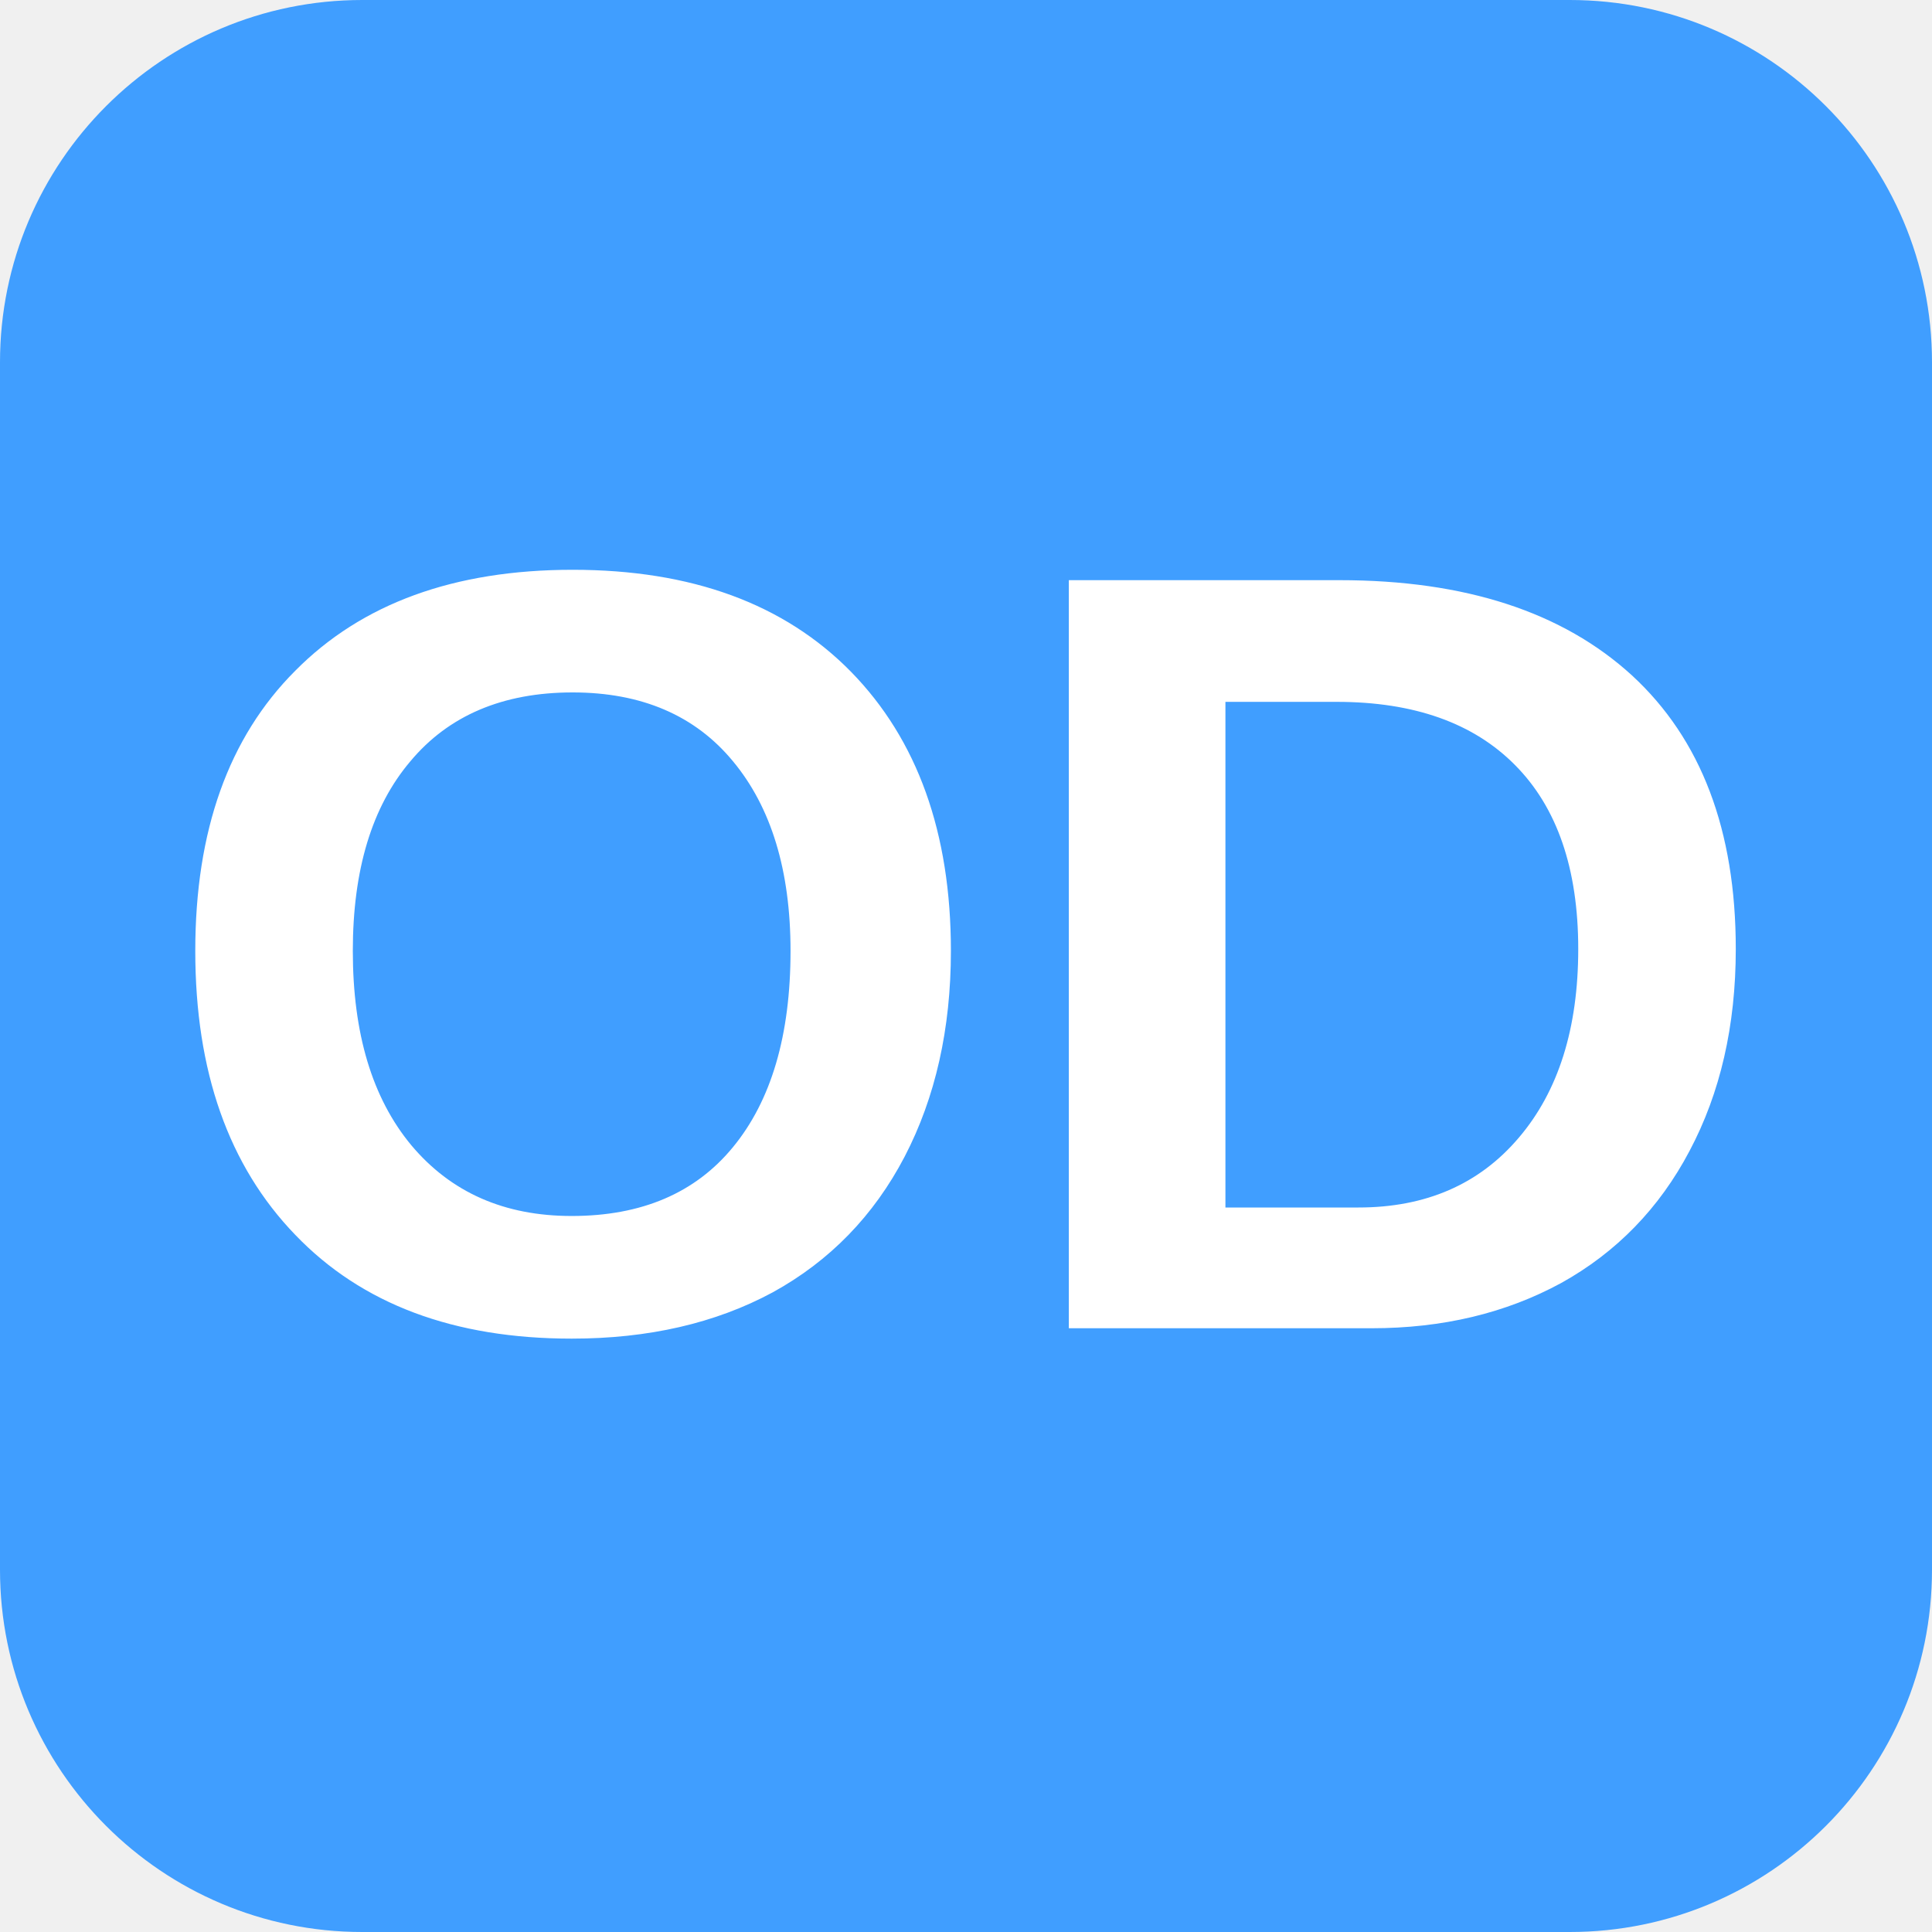
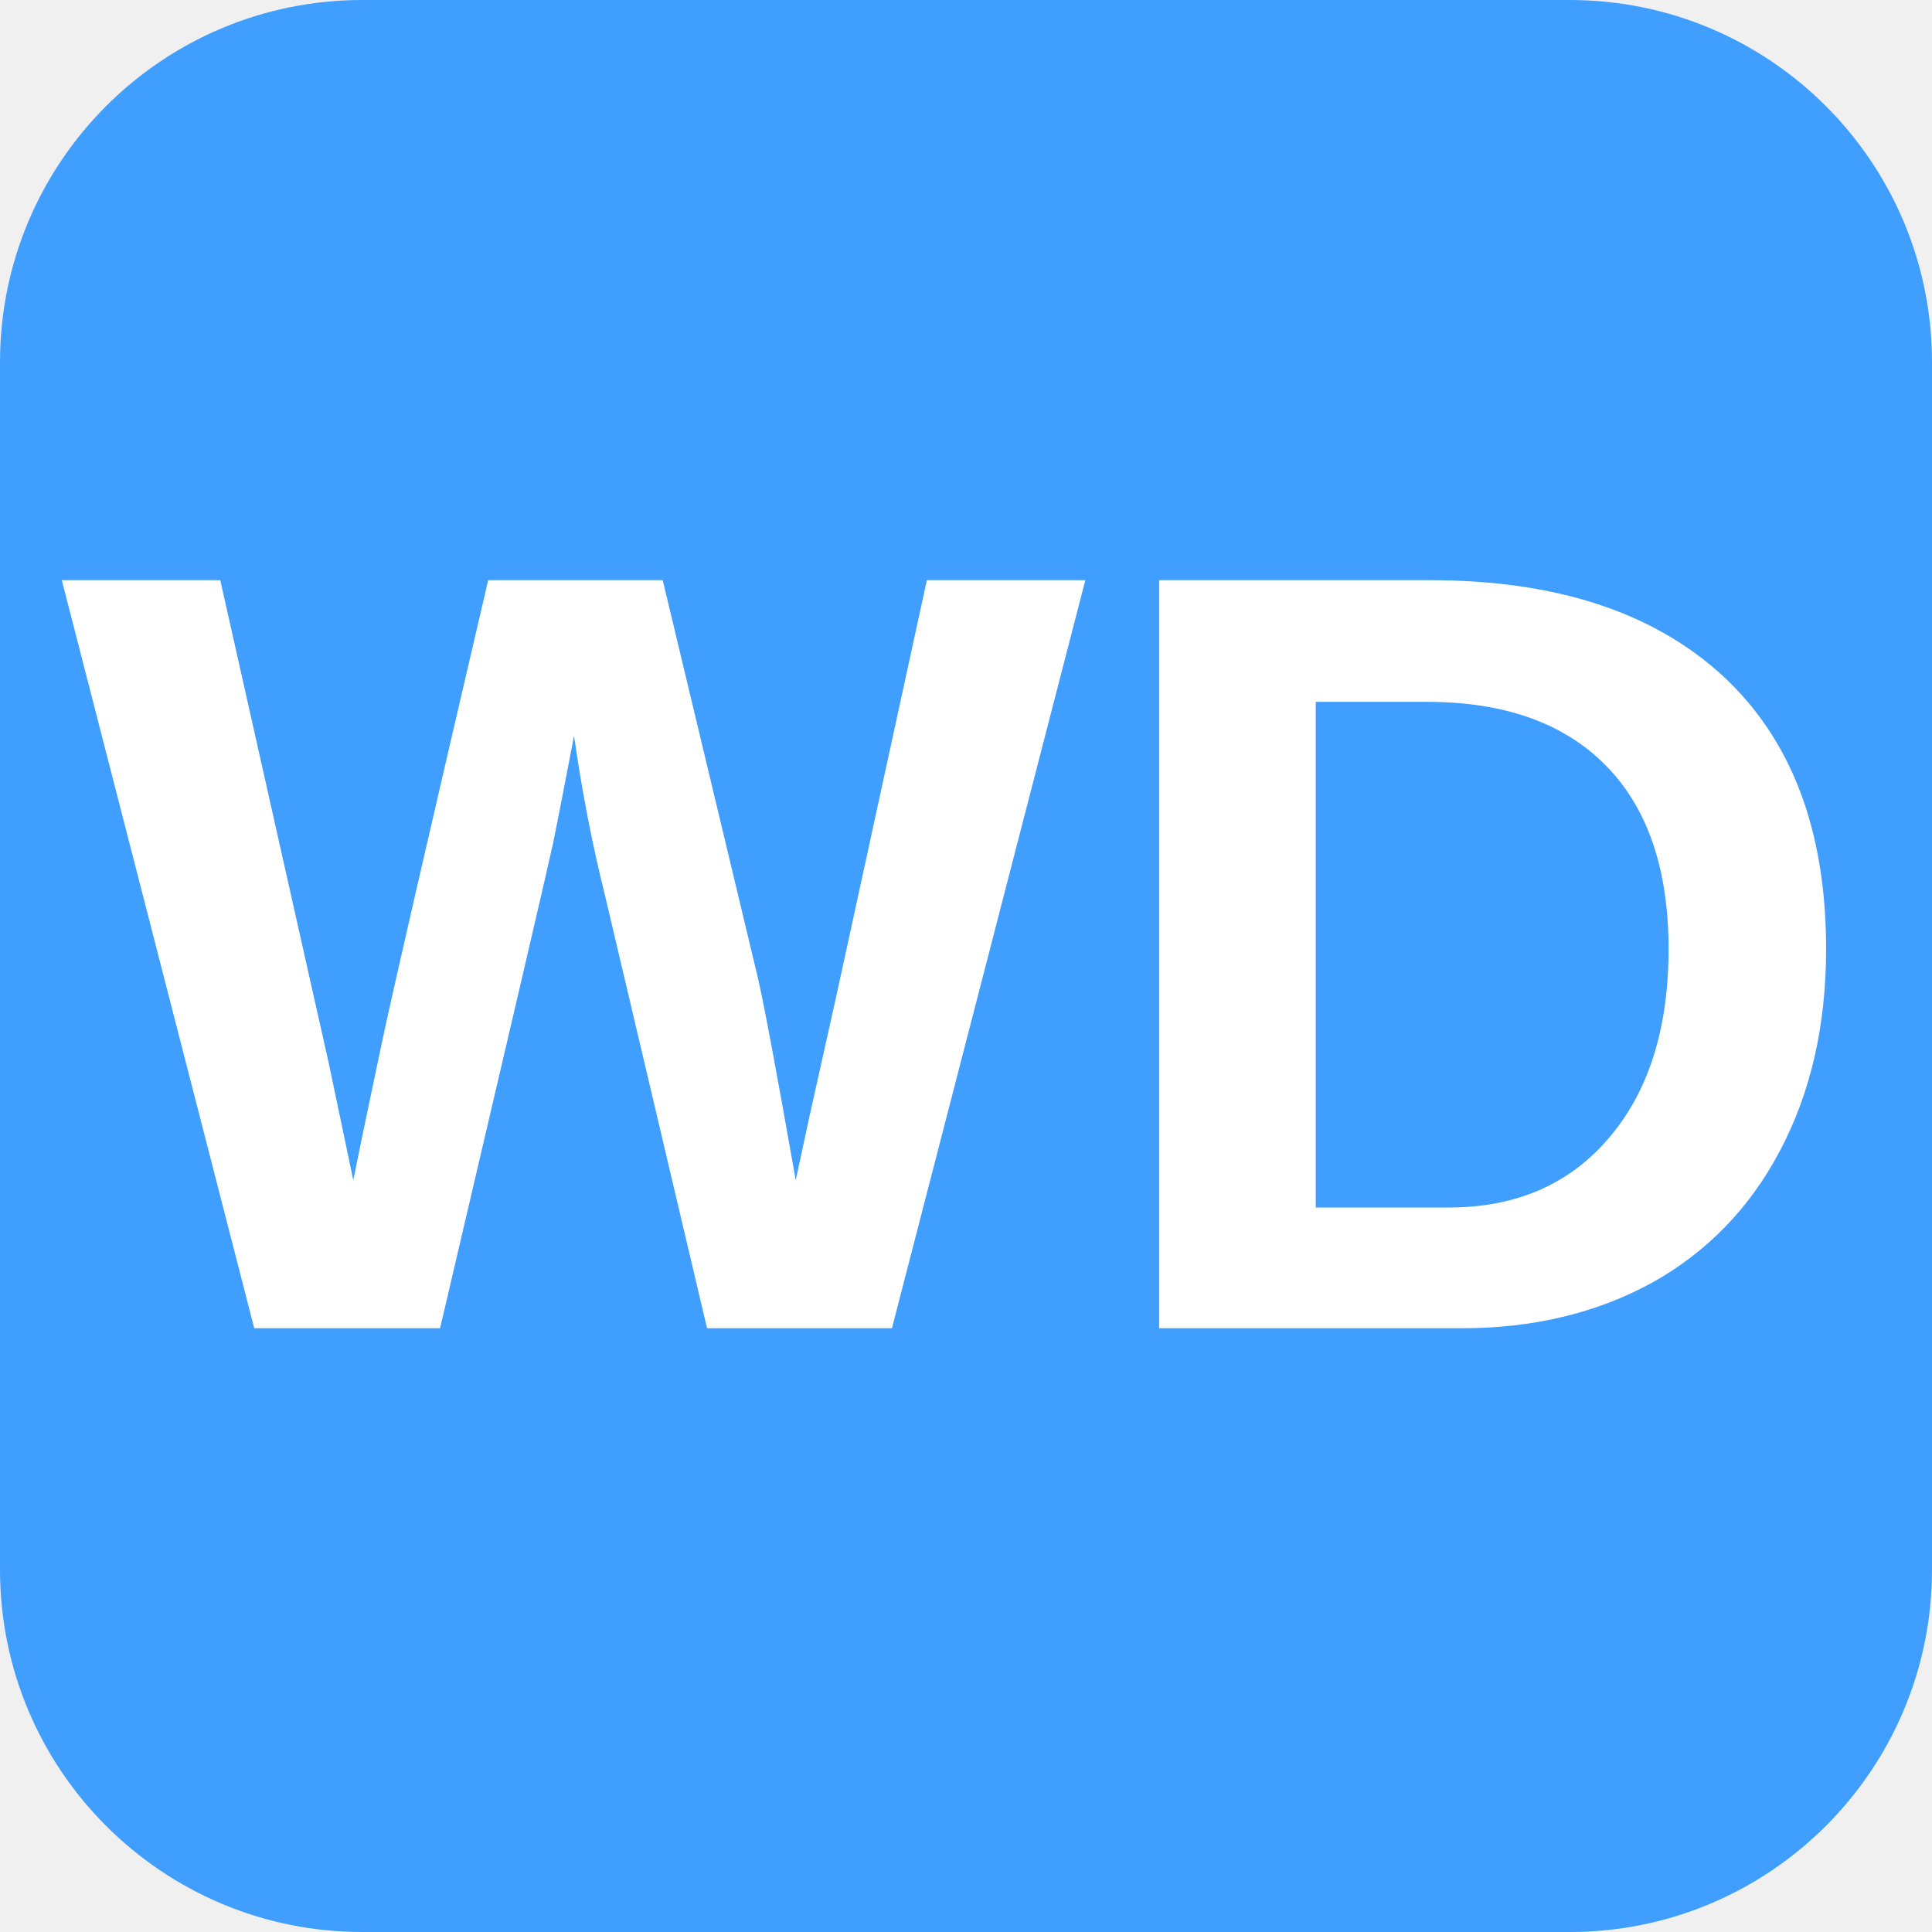
<svg xmlns="http://www.w3.org/2000/svg" width="32" height="32" viewBox="0 0 32 32">
  <rect width="32" height="32" rx="6" fill="#409EFF" />
-   <text x="16" y="22" text-anchor="middle" font-size="18" font-weight="bold" fill="white" font-family="Arial">OD</text>
+   <text x="16" y="22" text-anchor="middle" font-size="18" font-weight="bold" fill="white" font-family="Arial">WD</text>
</svg>
